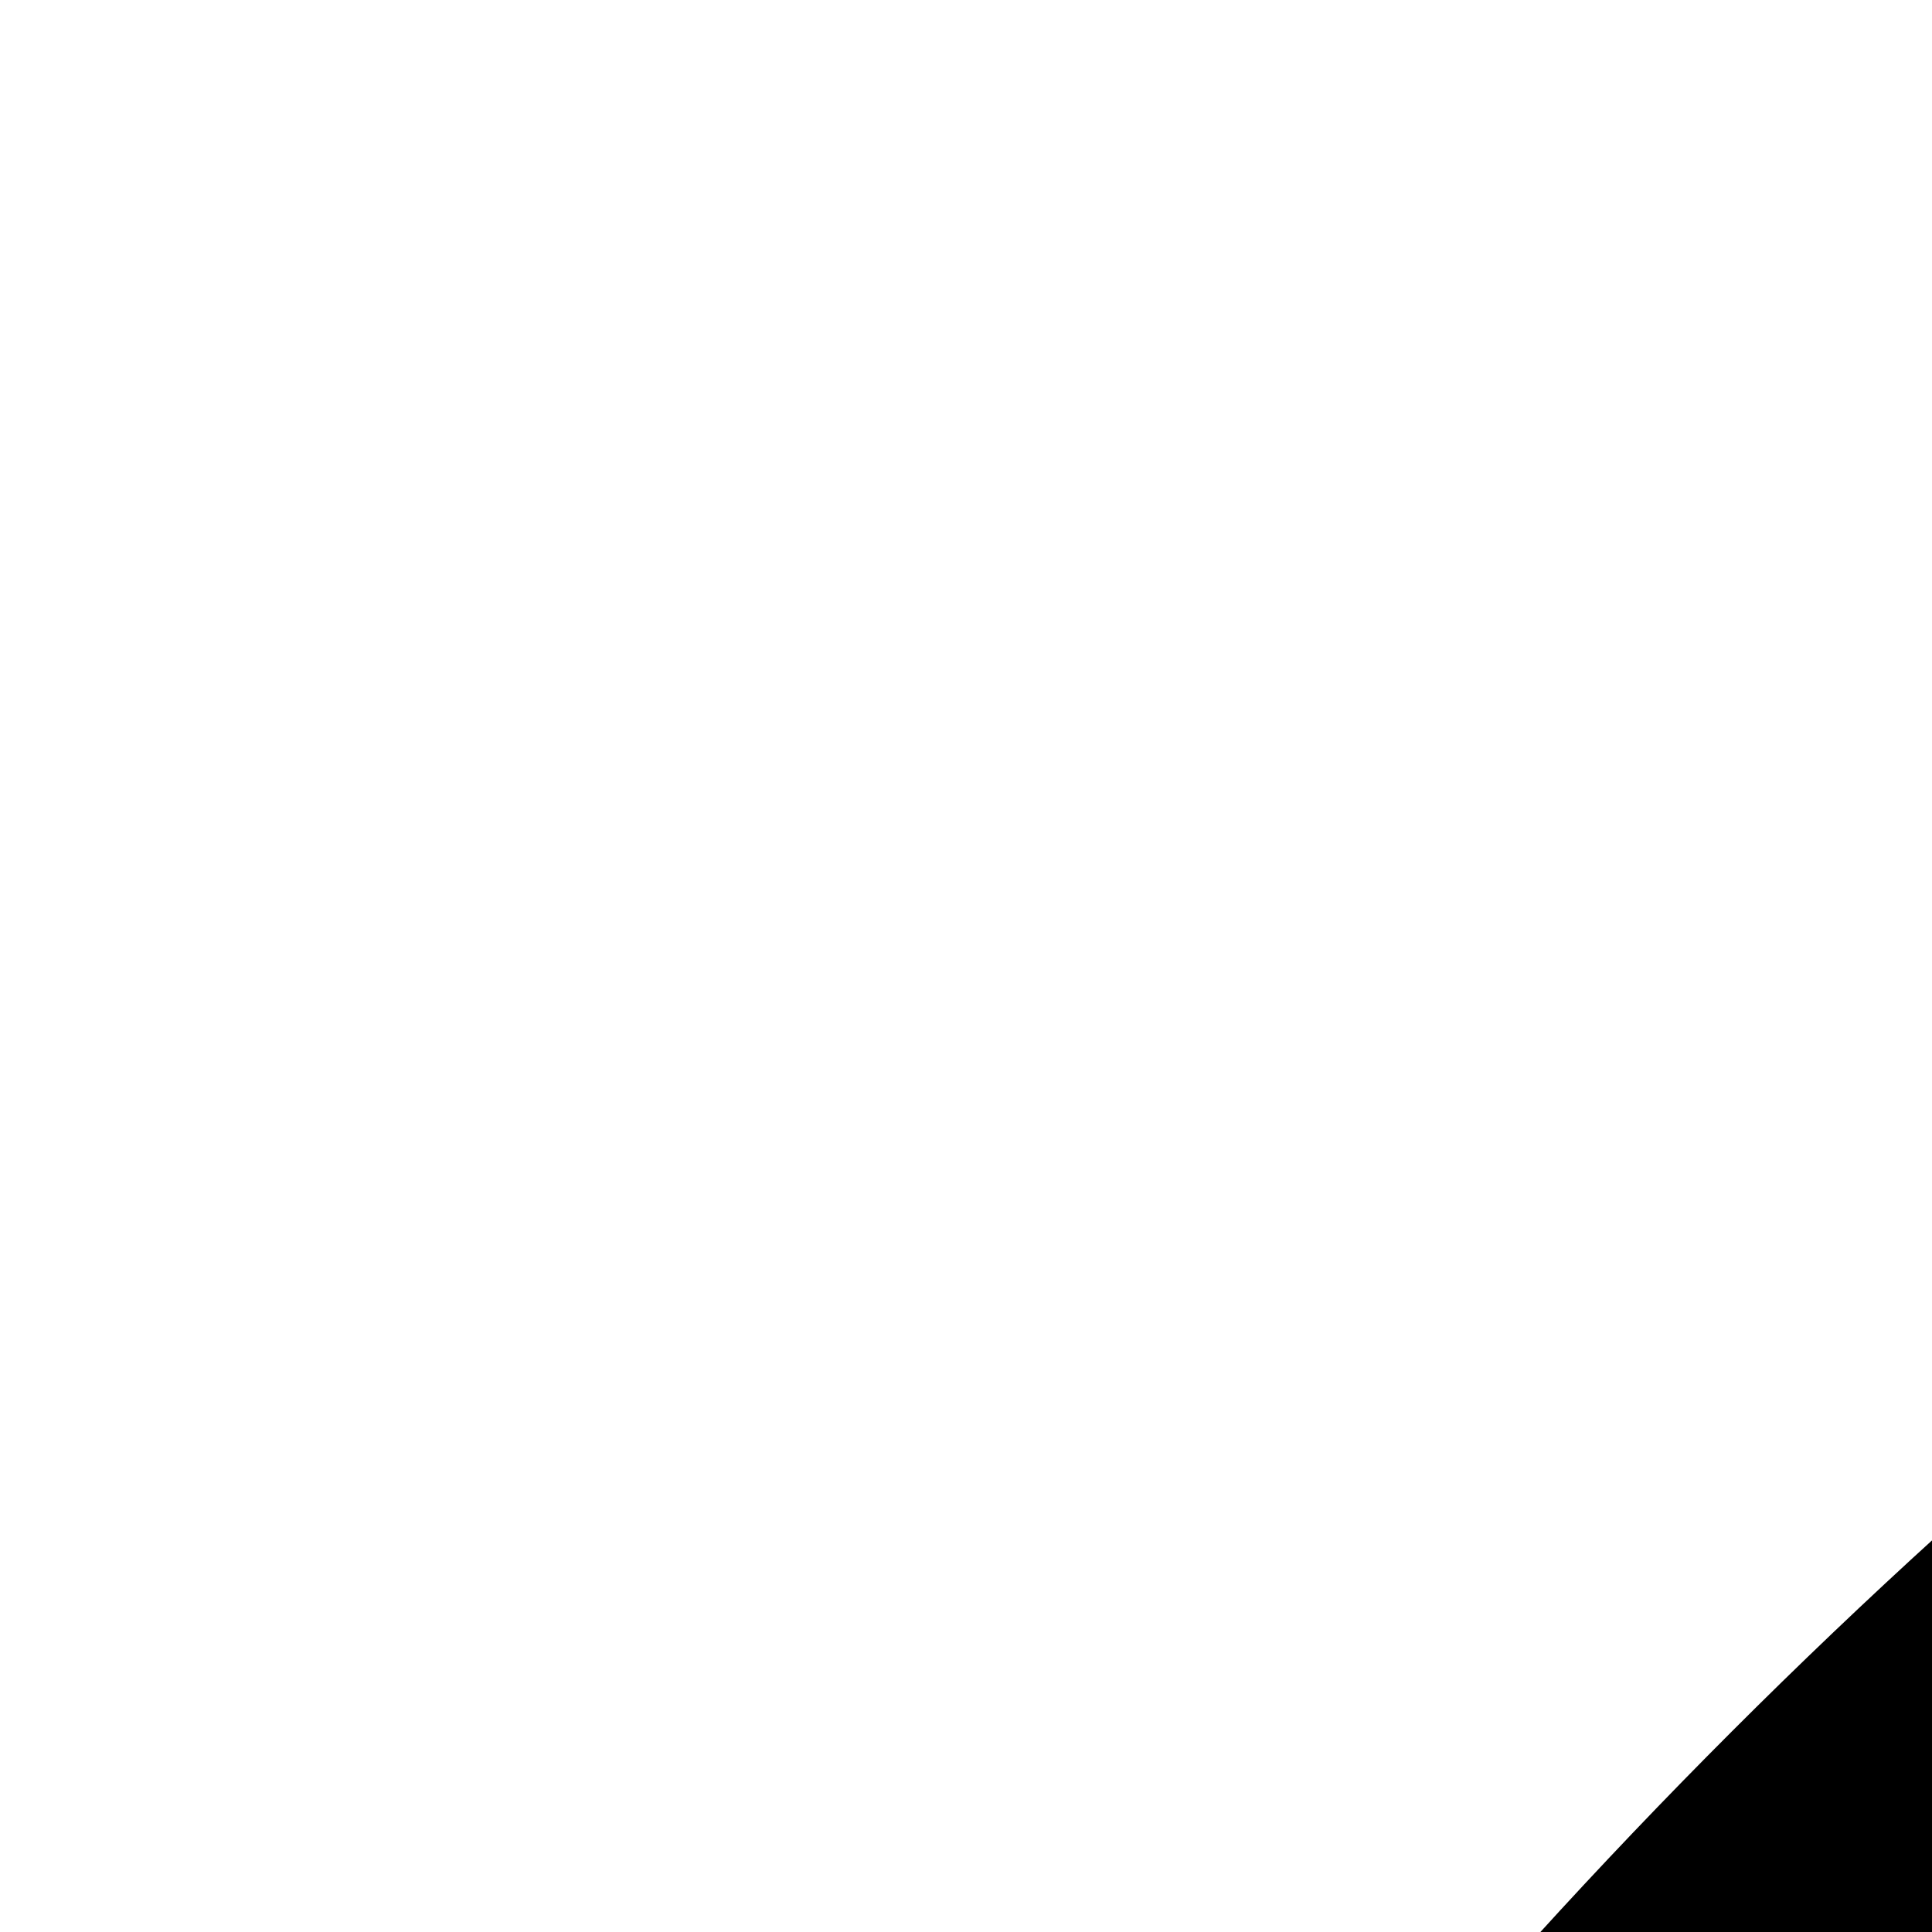
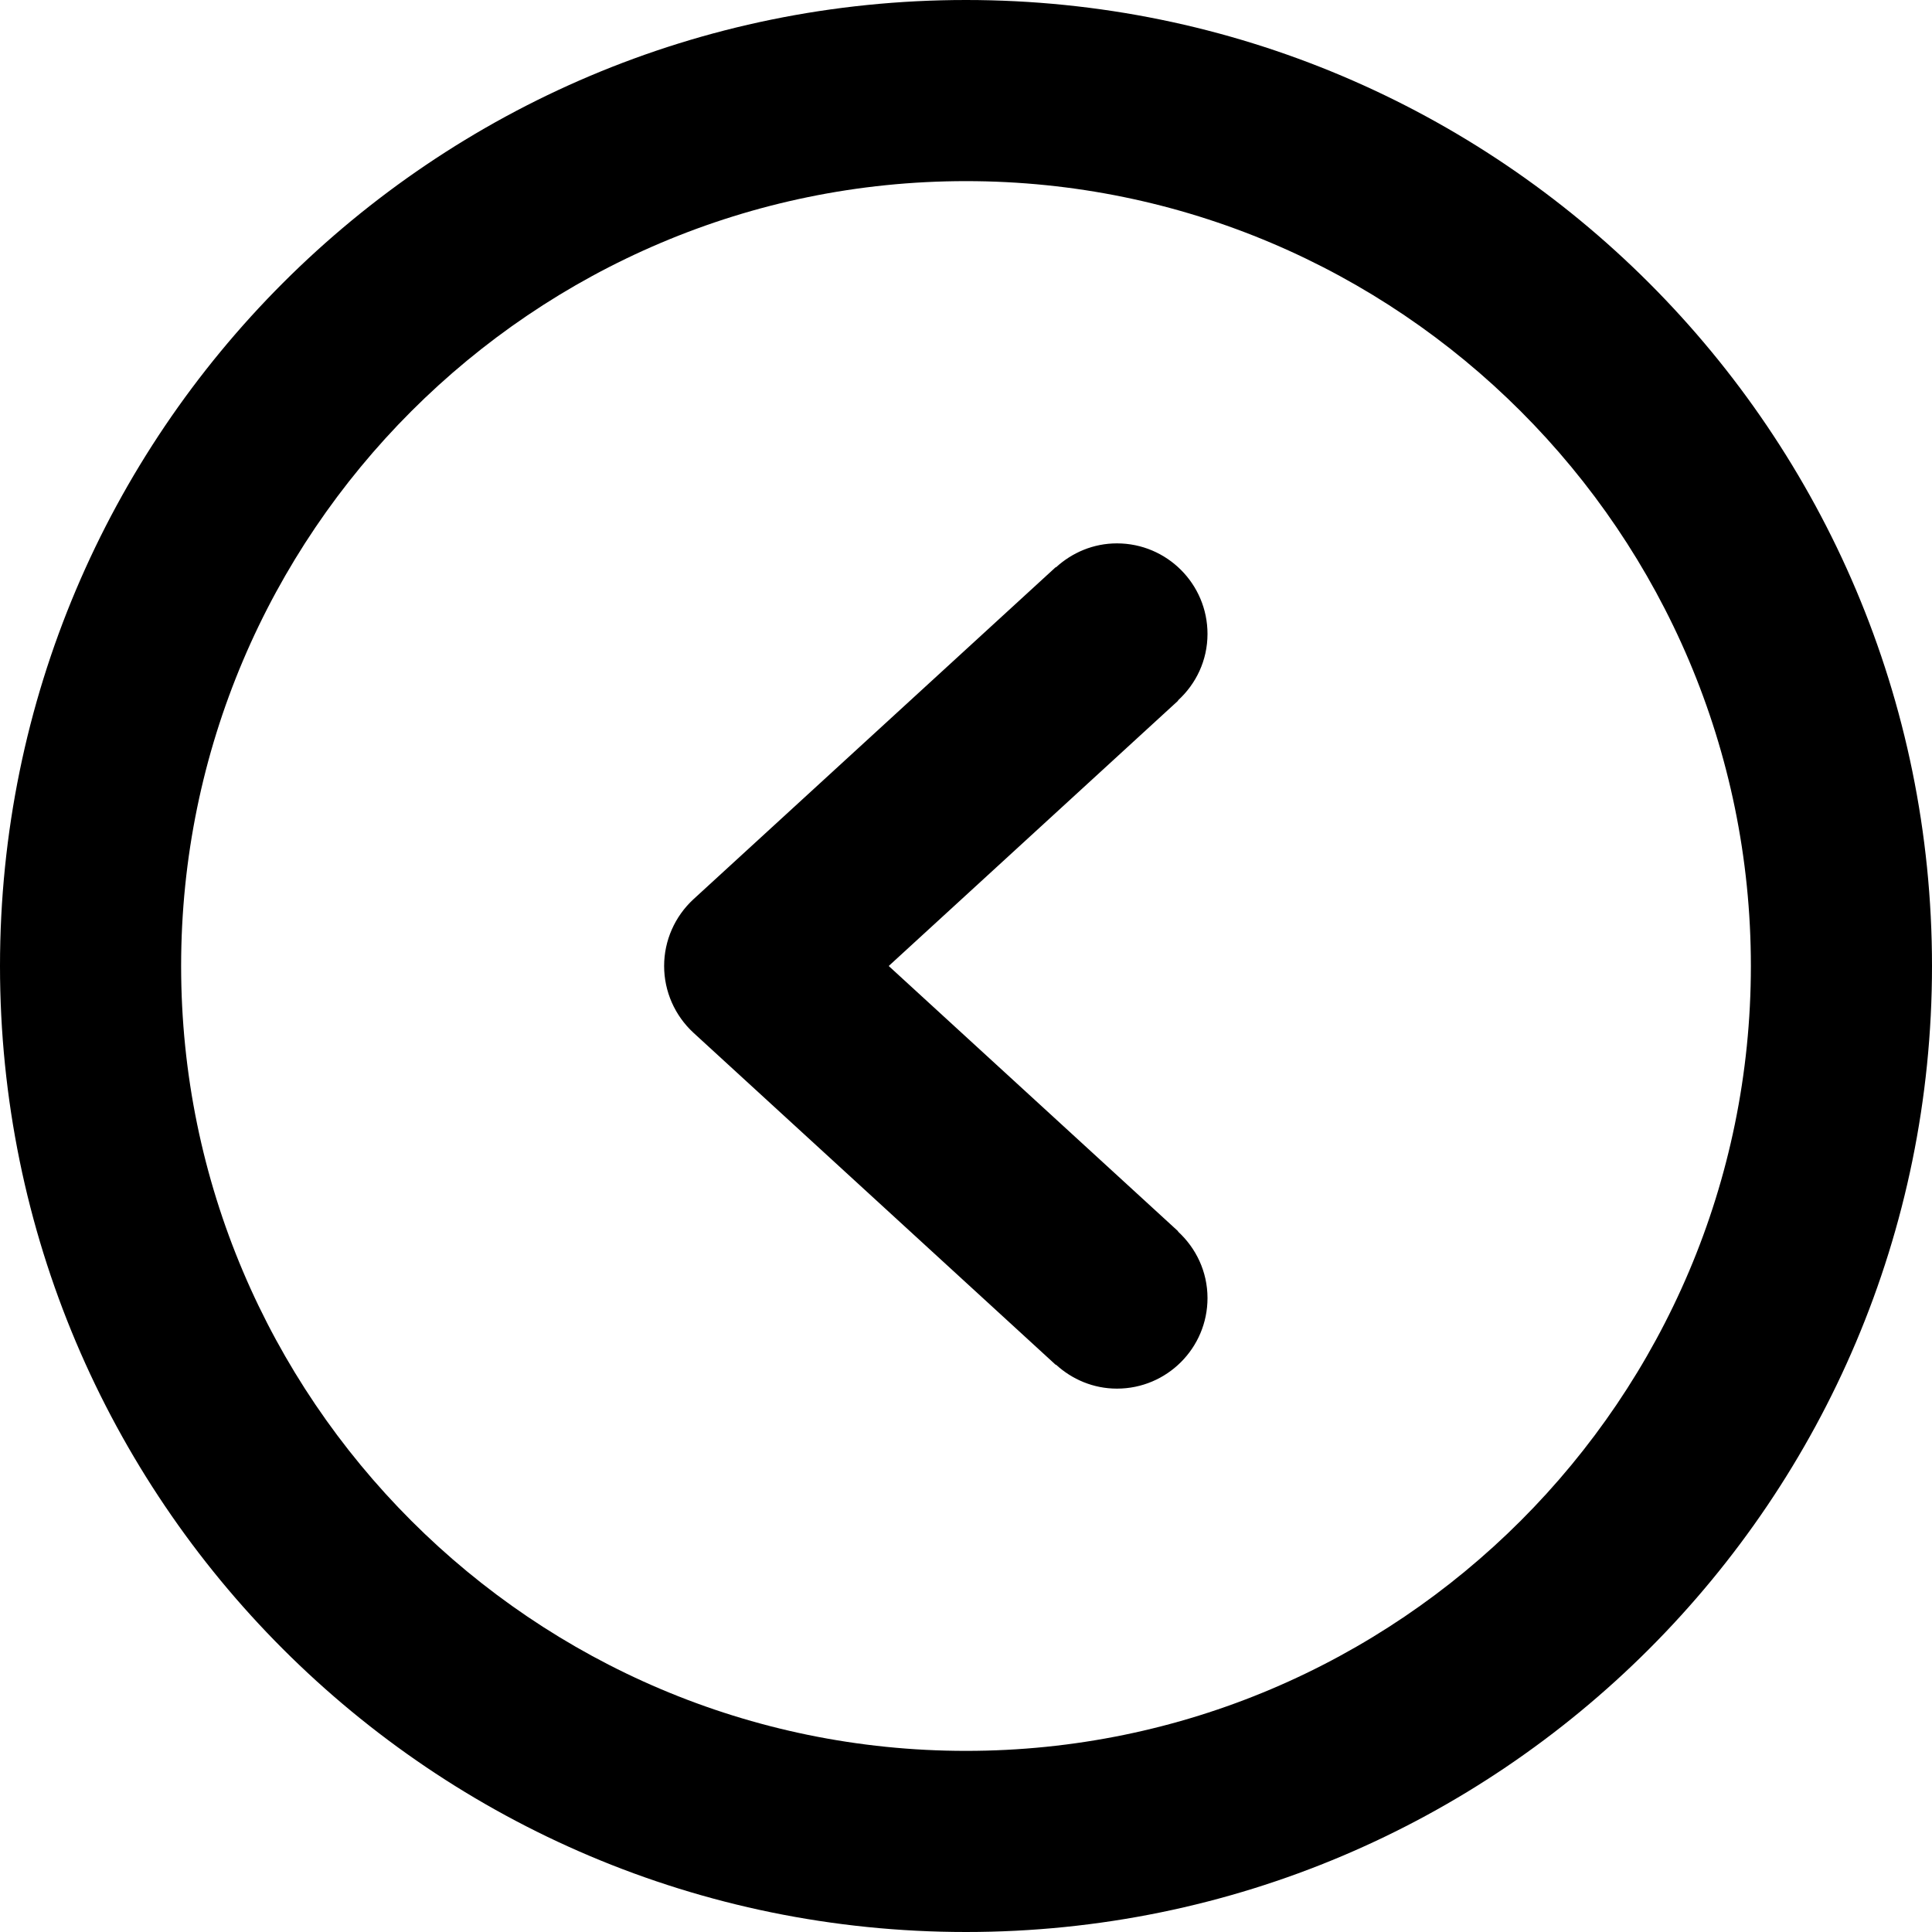
- <svg xmlns="http://www.w3.org/2000/svg" version="1.1" id="Capa_1" x="0px" y="0px" width="100px" height="100px" viewBox="0 0 100 100" style="enable-background:new 0 0 100 100;" xml:space="preserve">
+ <svg xmlns="http://www.w3.org/2000/svg" version="1.1" id="Capa_1" x="0px" y="0px" width="612px" height="612px" viewBox="0 0 612 612" style="enable-background:new 0 0 612 612;" xml:space="preserve">
  <g>
    <g id="Left">
      <g>
        <path d="M353.812,172.125c-7.478,0-14.21,2.926-19.335,7.612l-0.058-0.077L219.67,284.848c-5.91,5.451-9.295,13.101-9.295,21.152     s3.385,15.701,9.295,21.152L334.42,432.34l0.058-0.076c5.125,4.686,11.857,7.611,19.335,7.611     c15.836,0,28.688-12.852,28.688-28.688c0-8.357-3.634-15.836-9.353-21.076l0.058-0.076L281.52,306l91.685-84.054l-0.058-0.077     c5.719-5.221,9.353-12.68,9.353-21.057C382.5,184.977,369.648,172.125,353.812,172.125z M306,0C137.012,0,0,137.012,0,306     s137.012,306,306,306s306-137.012,306-306S474.988,0,306,0z M306,554.625C168.912,554.625,57.375,443.088,57.375,306     S168.912,57.375,306,57.375S554.625,168.912,554.625,306S443.088,554.625,306,554.625z" />
      </g>
    </g>
  </g>
  <g>
</g>
  <g>
</g>
  <g>
</g>
  <g>
</g>
  <g>
</g>
  <g>
</g>
  <g>
</g>
  <g>
</g>
  <g>
</g>
  <g>
</g>
  <g>
</g>
  <g>
</g>
  <g>
</g>
  <g>
</g>
  <g>
</g>
</svg>
